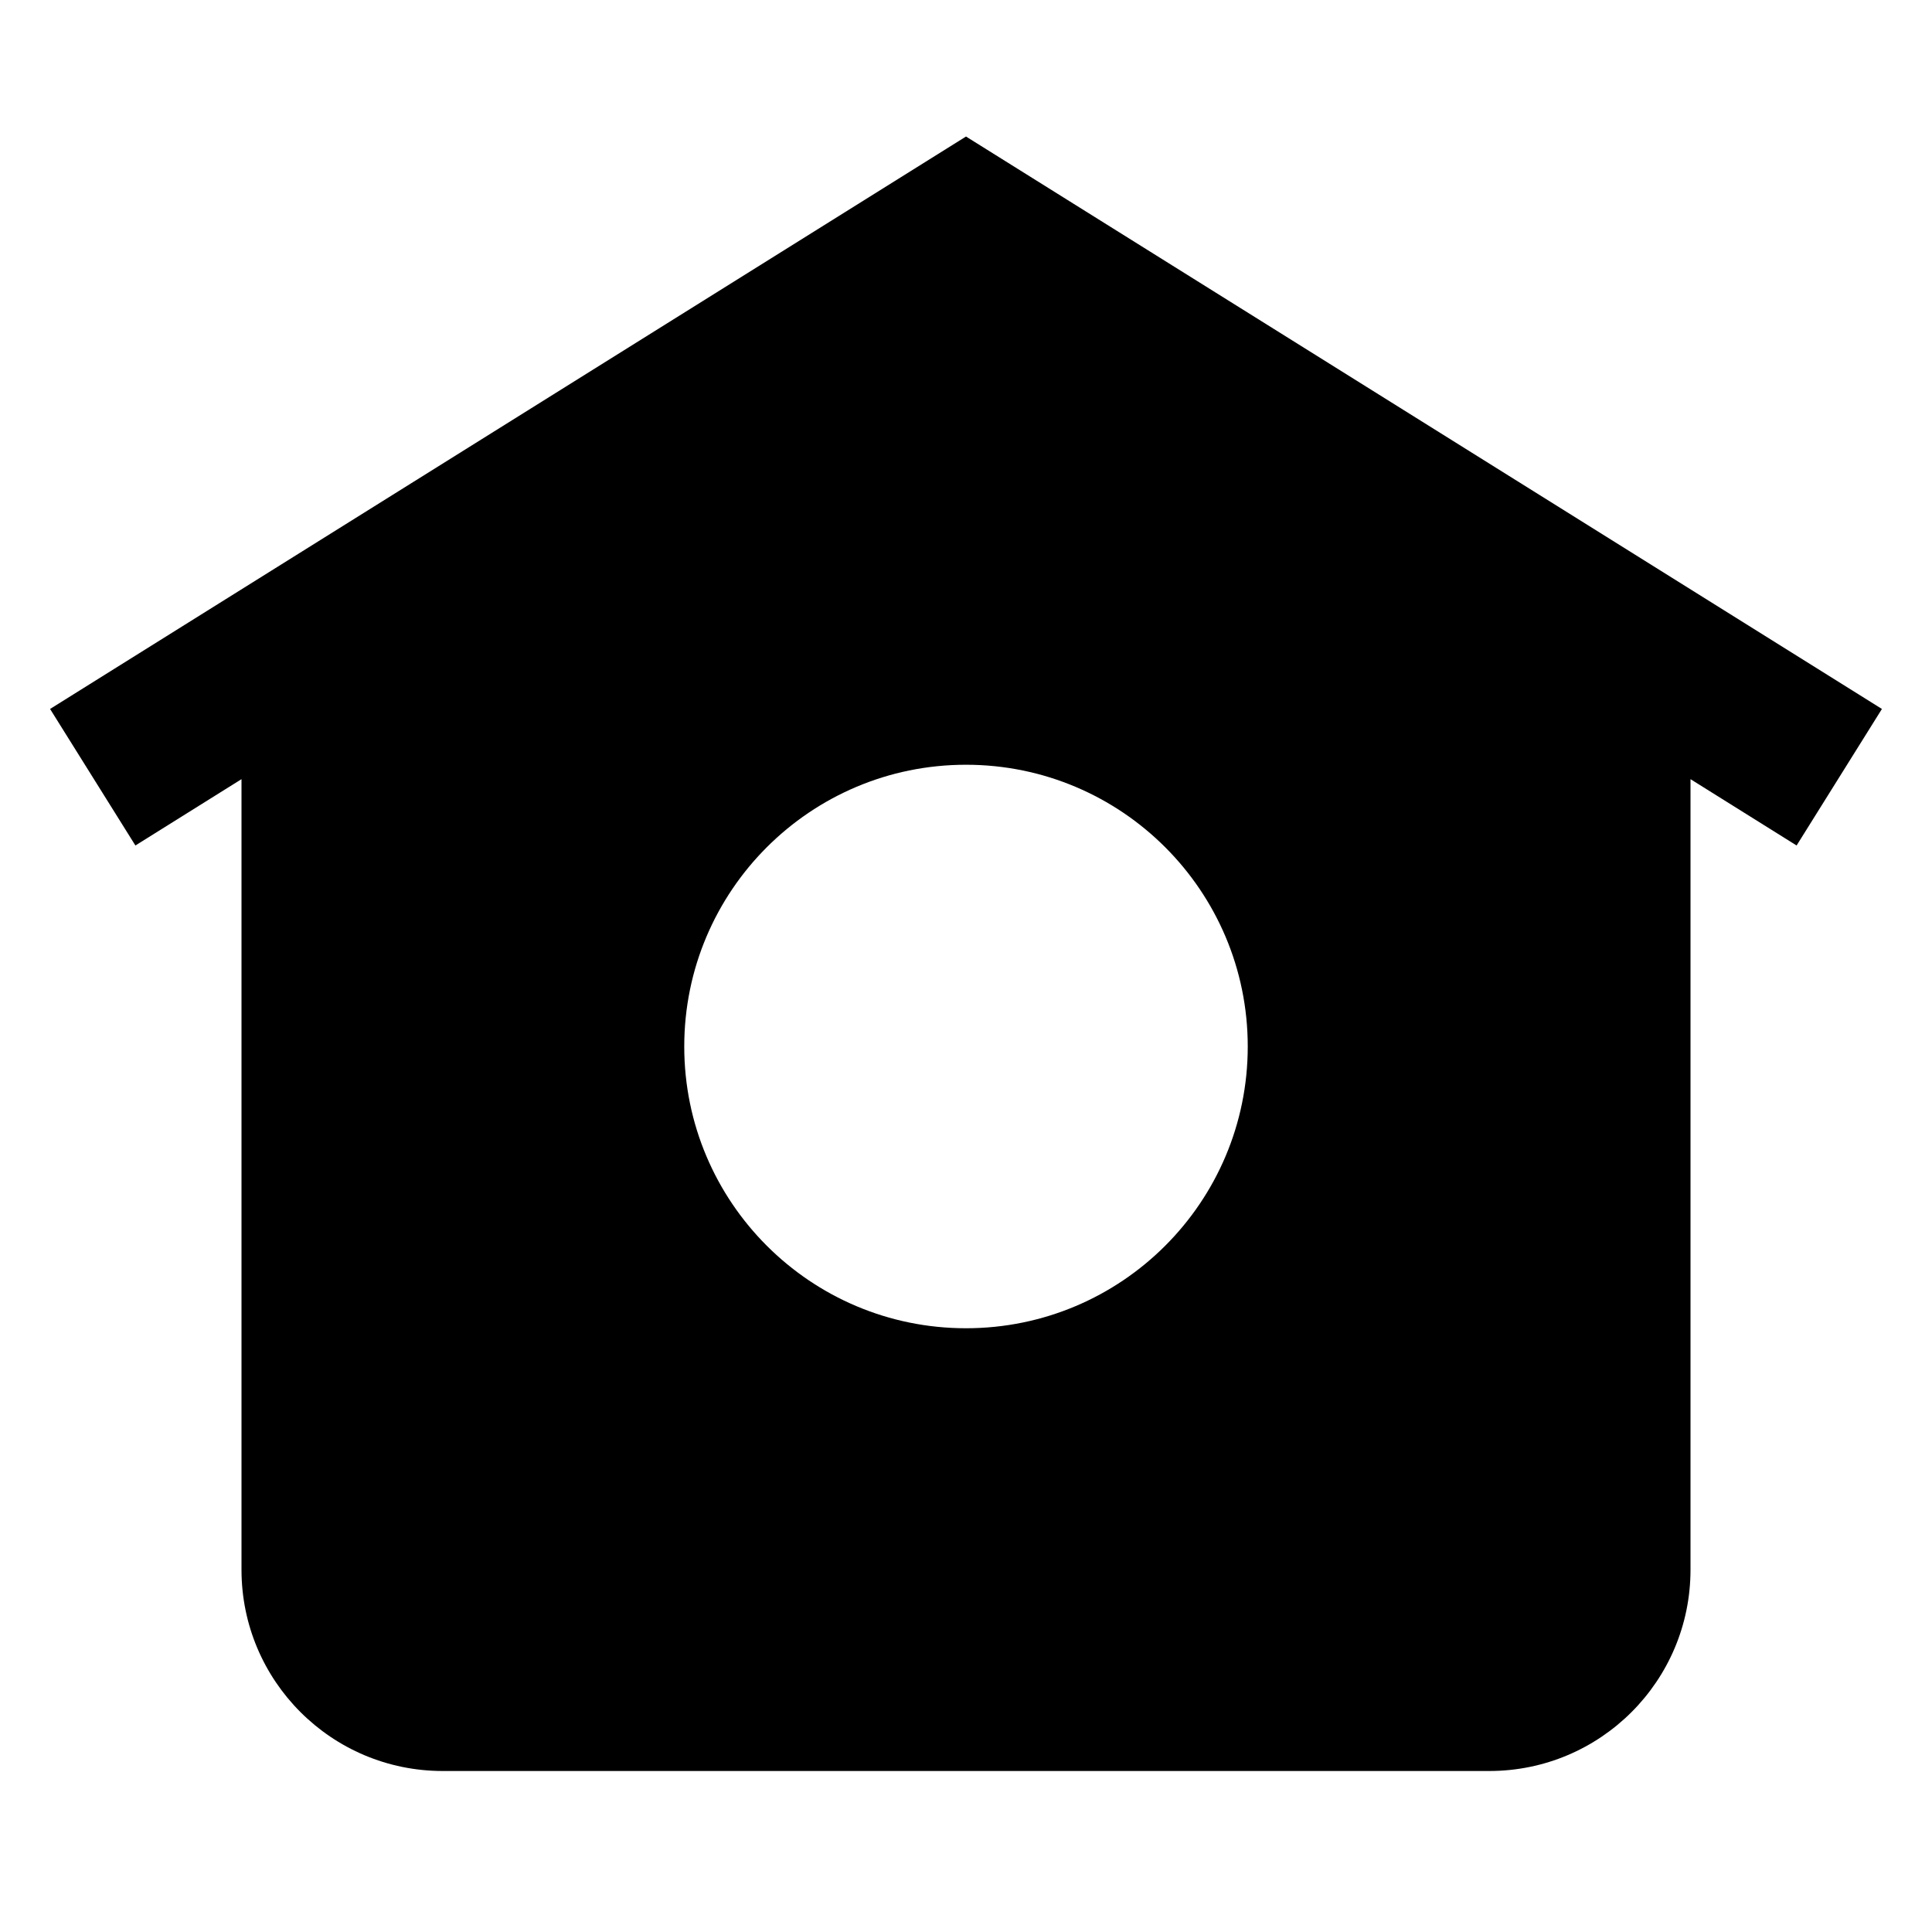
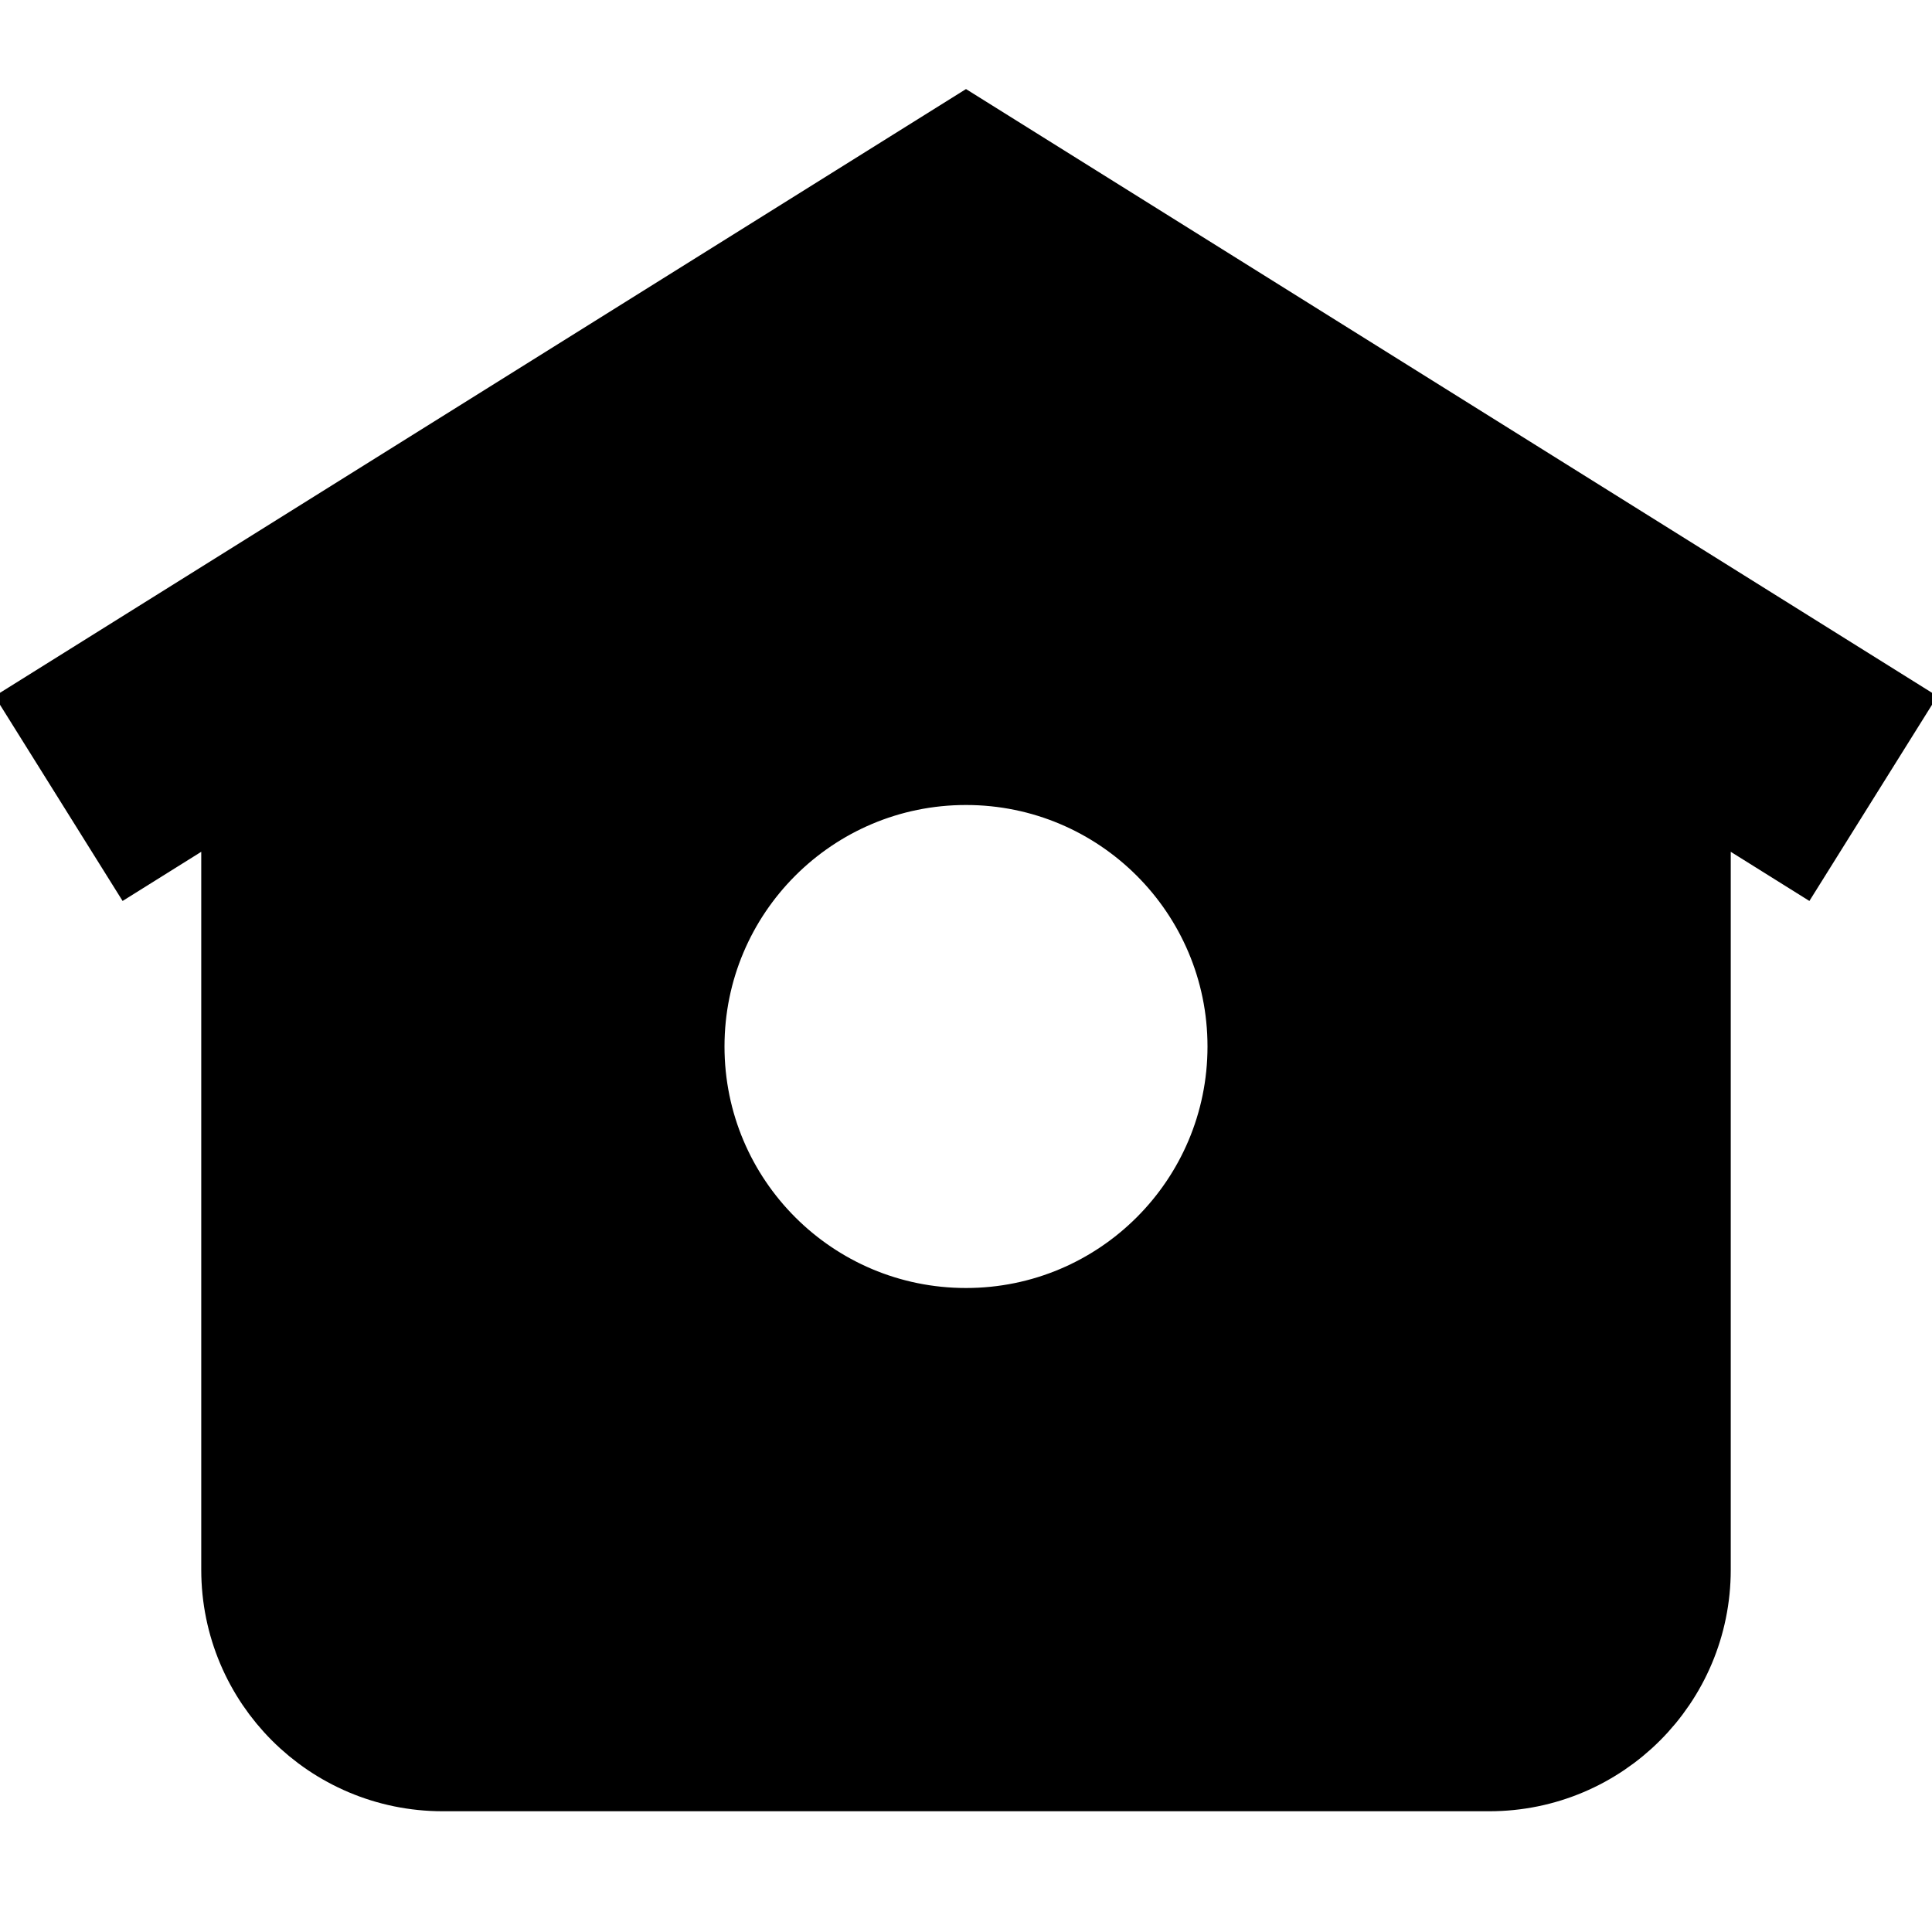
- <svg viewBox="0 0 24 24" aria-hidden="true">
+ <svg viewBox="0 0 24 24" fill="currentColor" aria-hidden="true">
  <g>
-     <path d="M12 1.696L.622 8.807l1.06 1.696L3 9.679V19.5C3 20.881 4.119 22 5.5 22h13c1.381 0 2.5-1.119 2.5-2.5V9.679l1.318.824 1.06-1.696L12 1.696zM12 16.5c-1.933 0-3.5-1.567-3.5-3.5s1.567-3.5 3.5-3.5 3.5 1.567 3.5 3.5-1.567 3.5-3.5 3.5z" />
+     <path stroke="currentColor" d="M12 1.696L.622 8.807l1.06 1.696L3 9.679V19.5C3 20.881 4.119 22 5.5 22h13c1.381 0 2.5-1.119 2.5-2.5V9.679l1.318.824 1.06-1.696L12 1.696zM12 16.5c-1.933 0-3.5-1.567-3.5-3.5s1.567-3.5 3.5-3.5 3.5 1.567 3.5 3.5-1.567 3.5-3.5 3.5z" />
  </g>
</svg>
